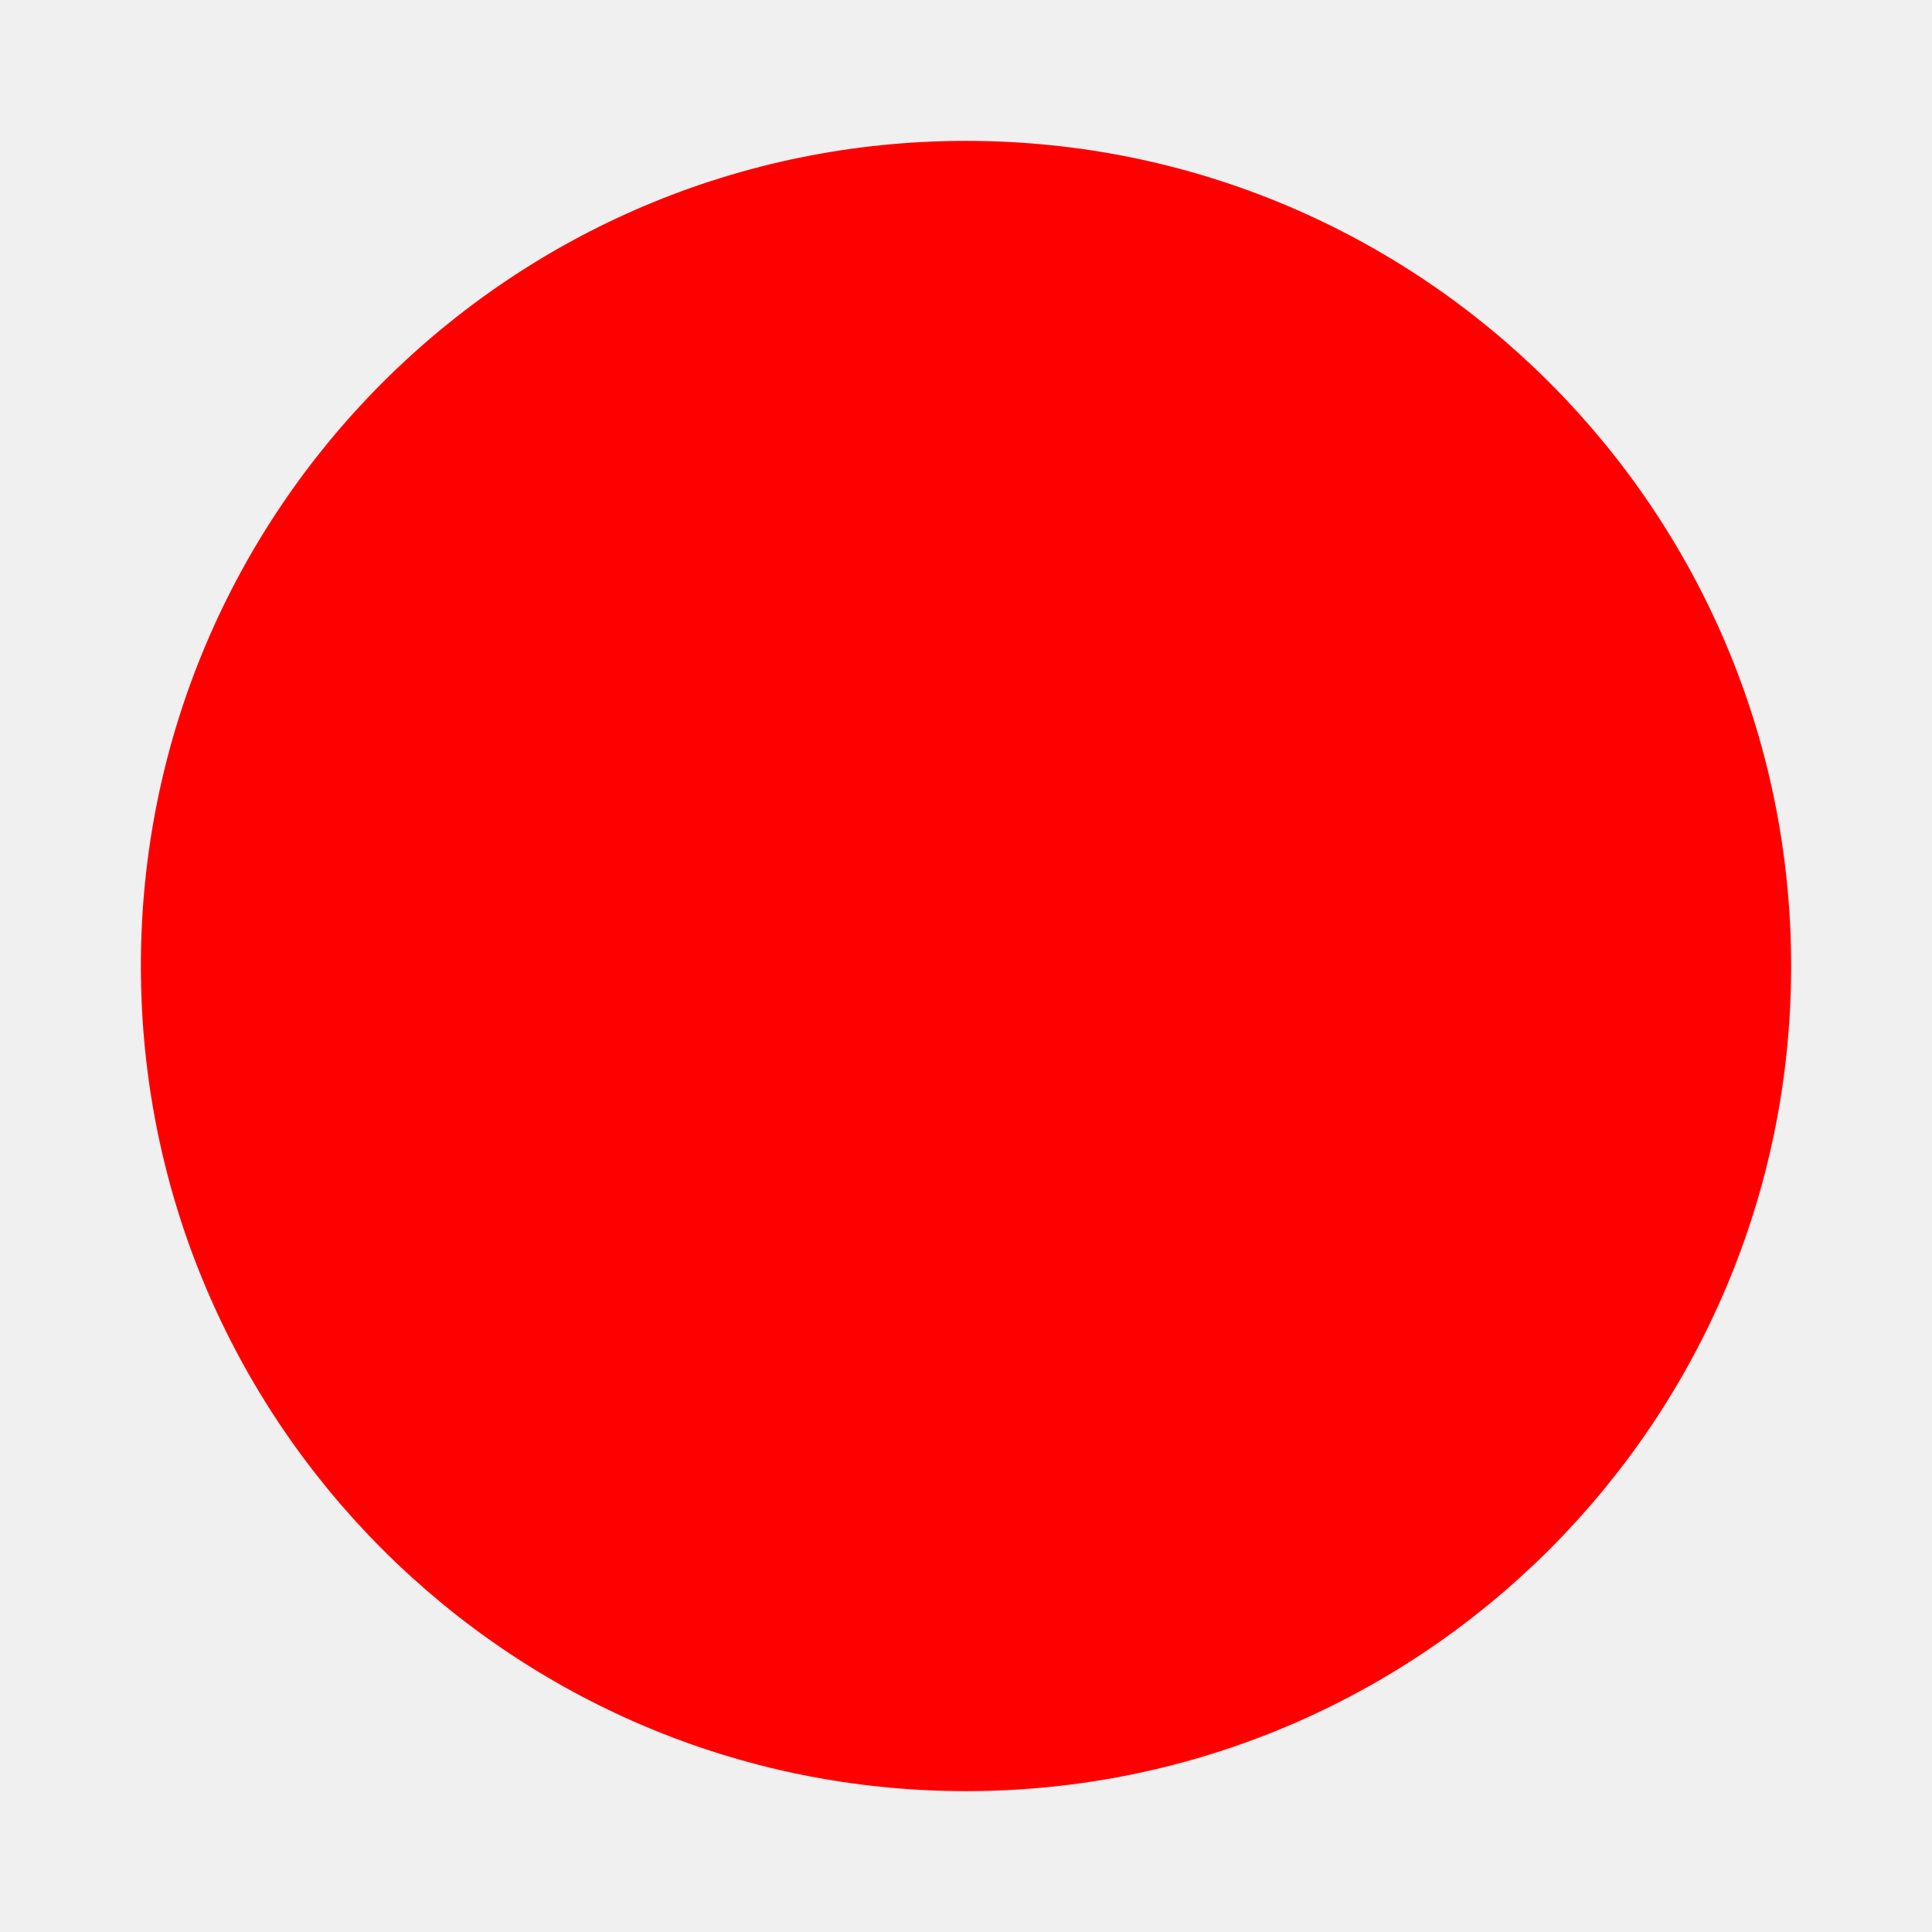
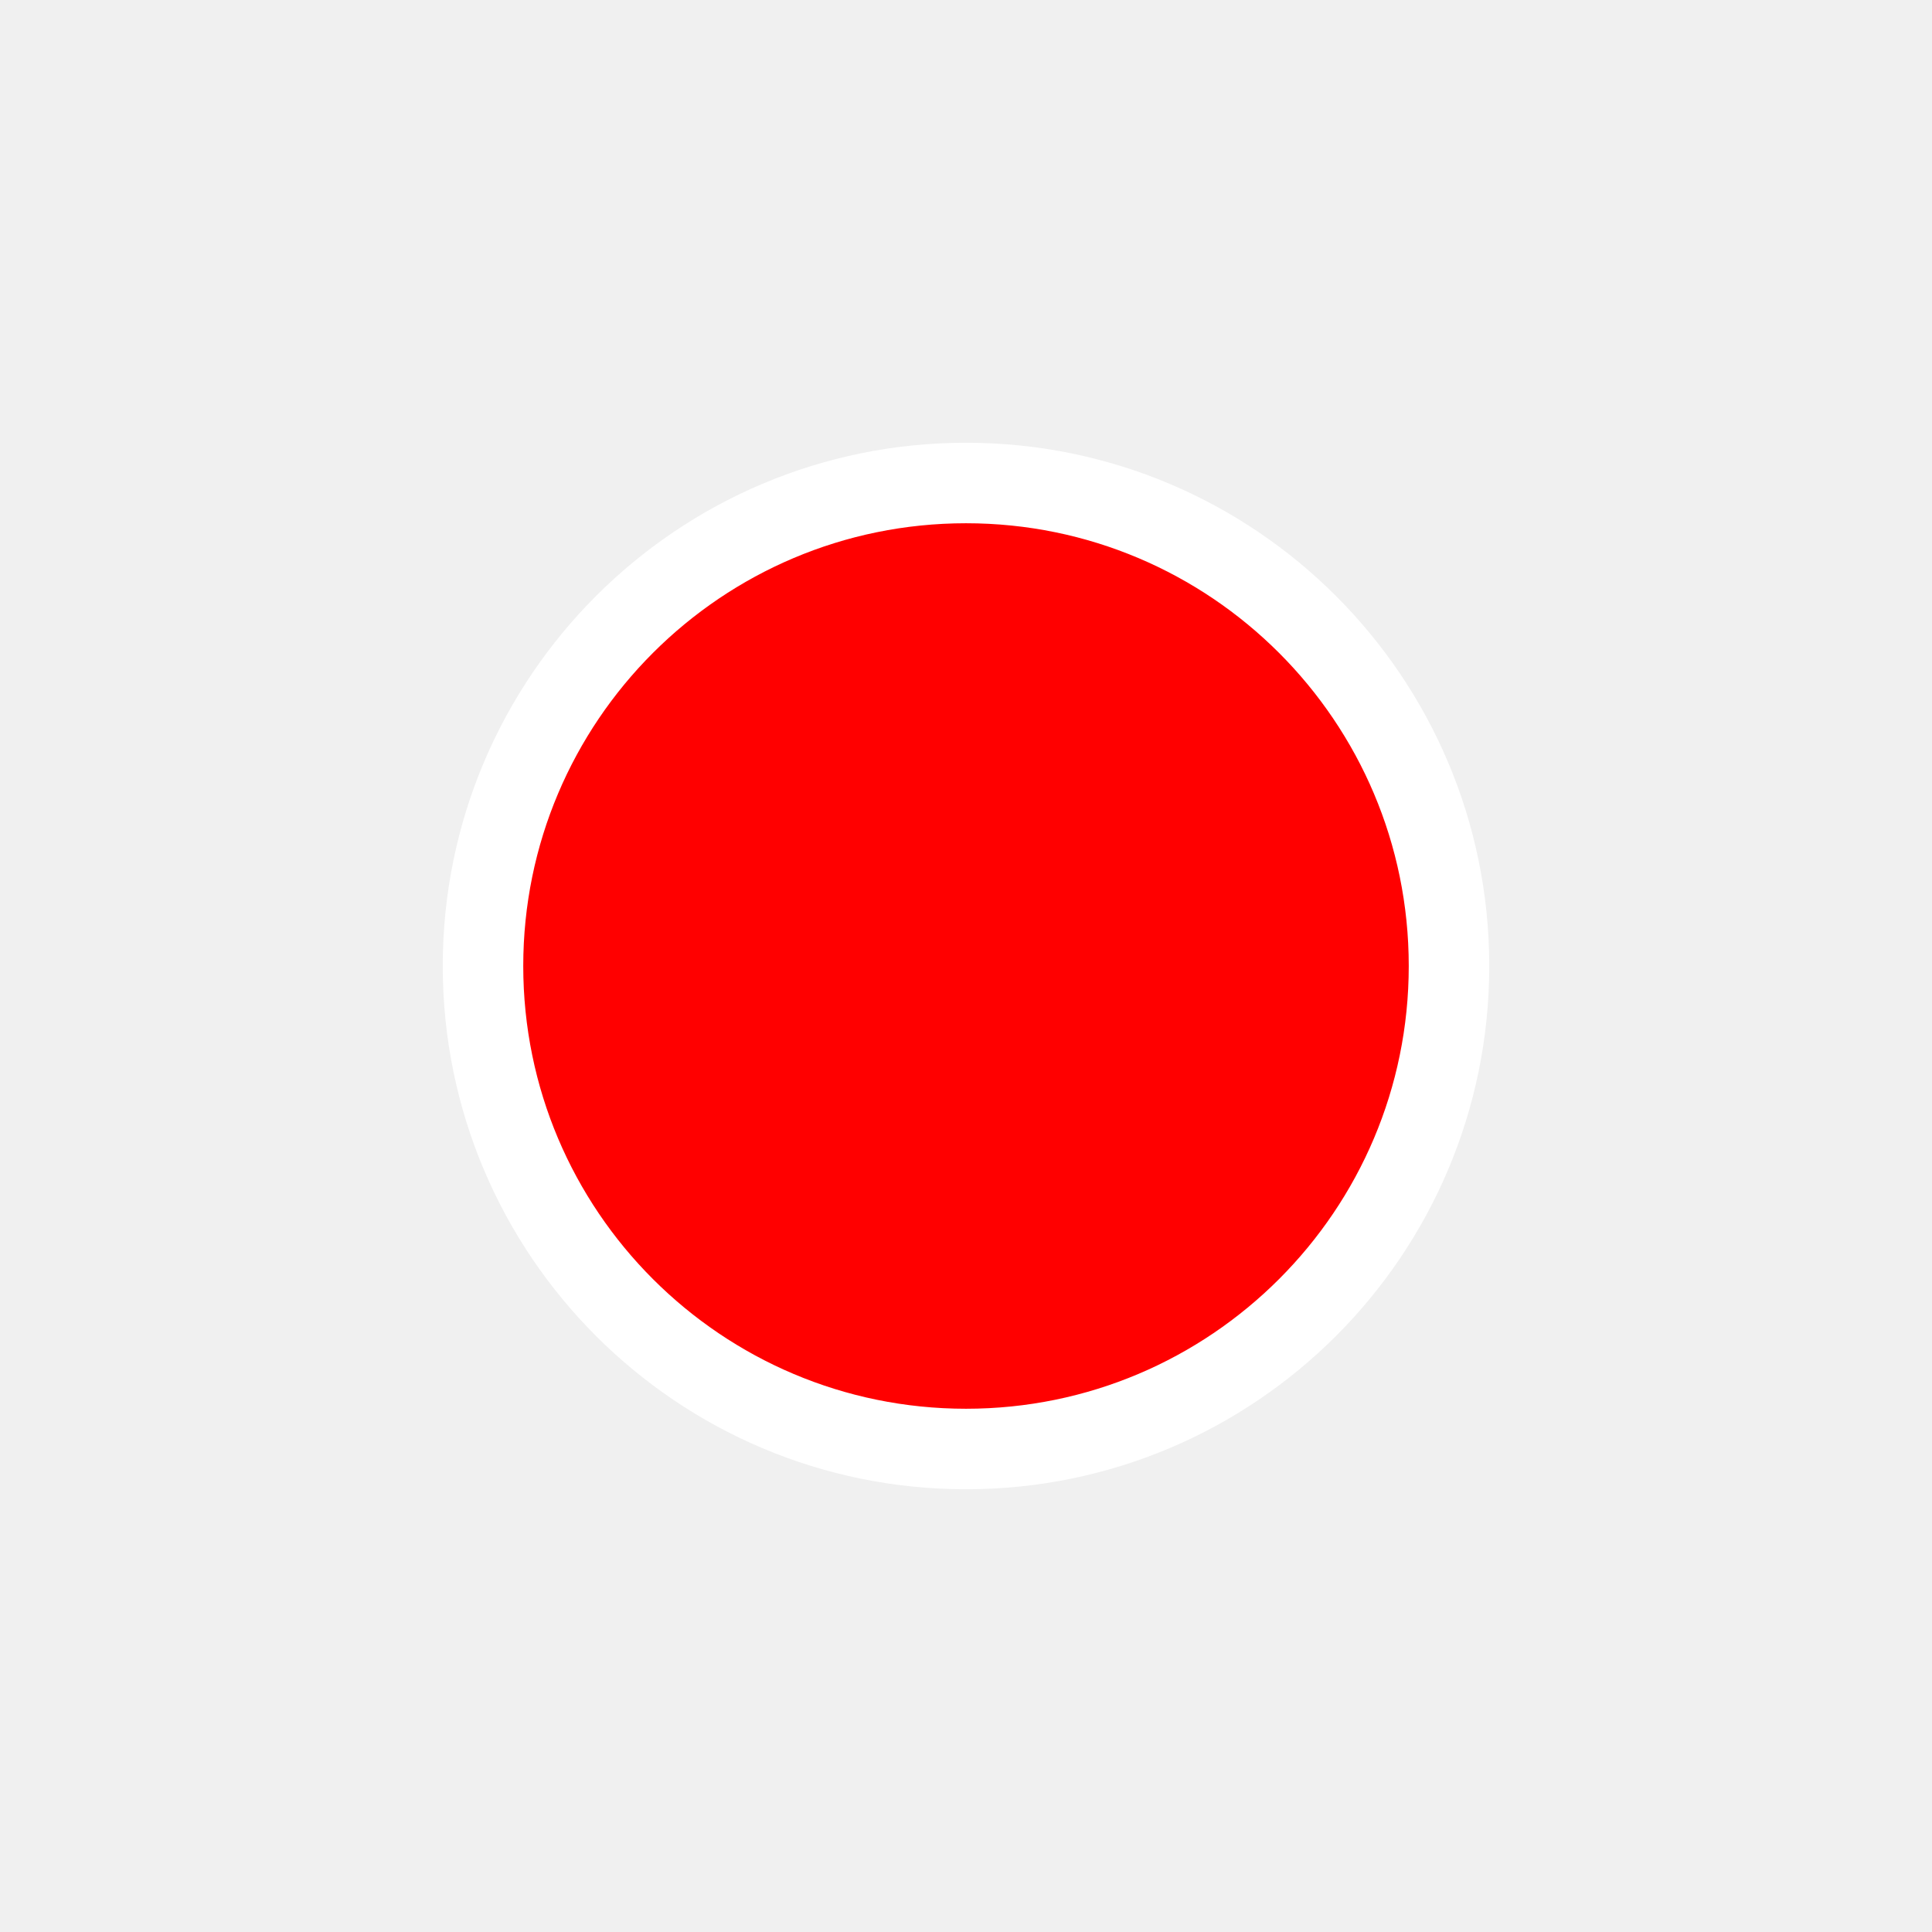
- <svg xmlns="http://www.w3.org/2000/svg" width="52" height="52" viewBox="0 0 24 24" fill="red" stroke="red" stroke-width="0.5" stroke-linecap="round" stroke-linejoin="round" class="feather feather-circle">
-   <circle cx="12" cy="12" r="10" />
+ <svg xmlns="http://www.w3.org/2000/svg" width="52" height="52" viewBox="0 0 24 24" fill="red" stroke="white" stroke-width="1" stroke-linecap="round" stroke-linejoin="round" class="feather feather-circle">
+   <circle cx="12" cy="12" r="6" />
</svg>
